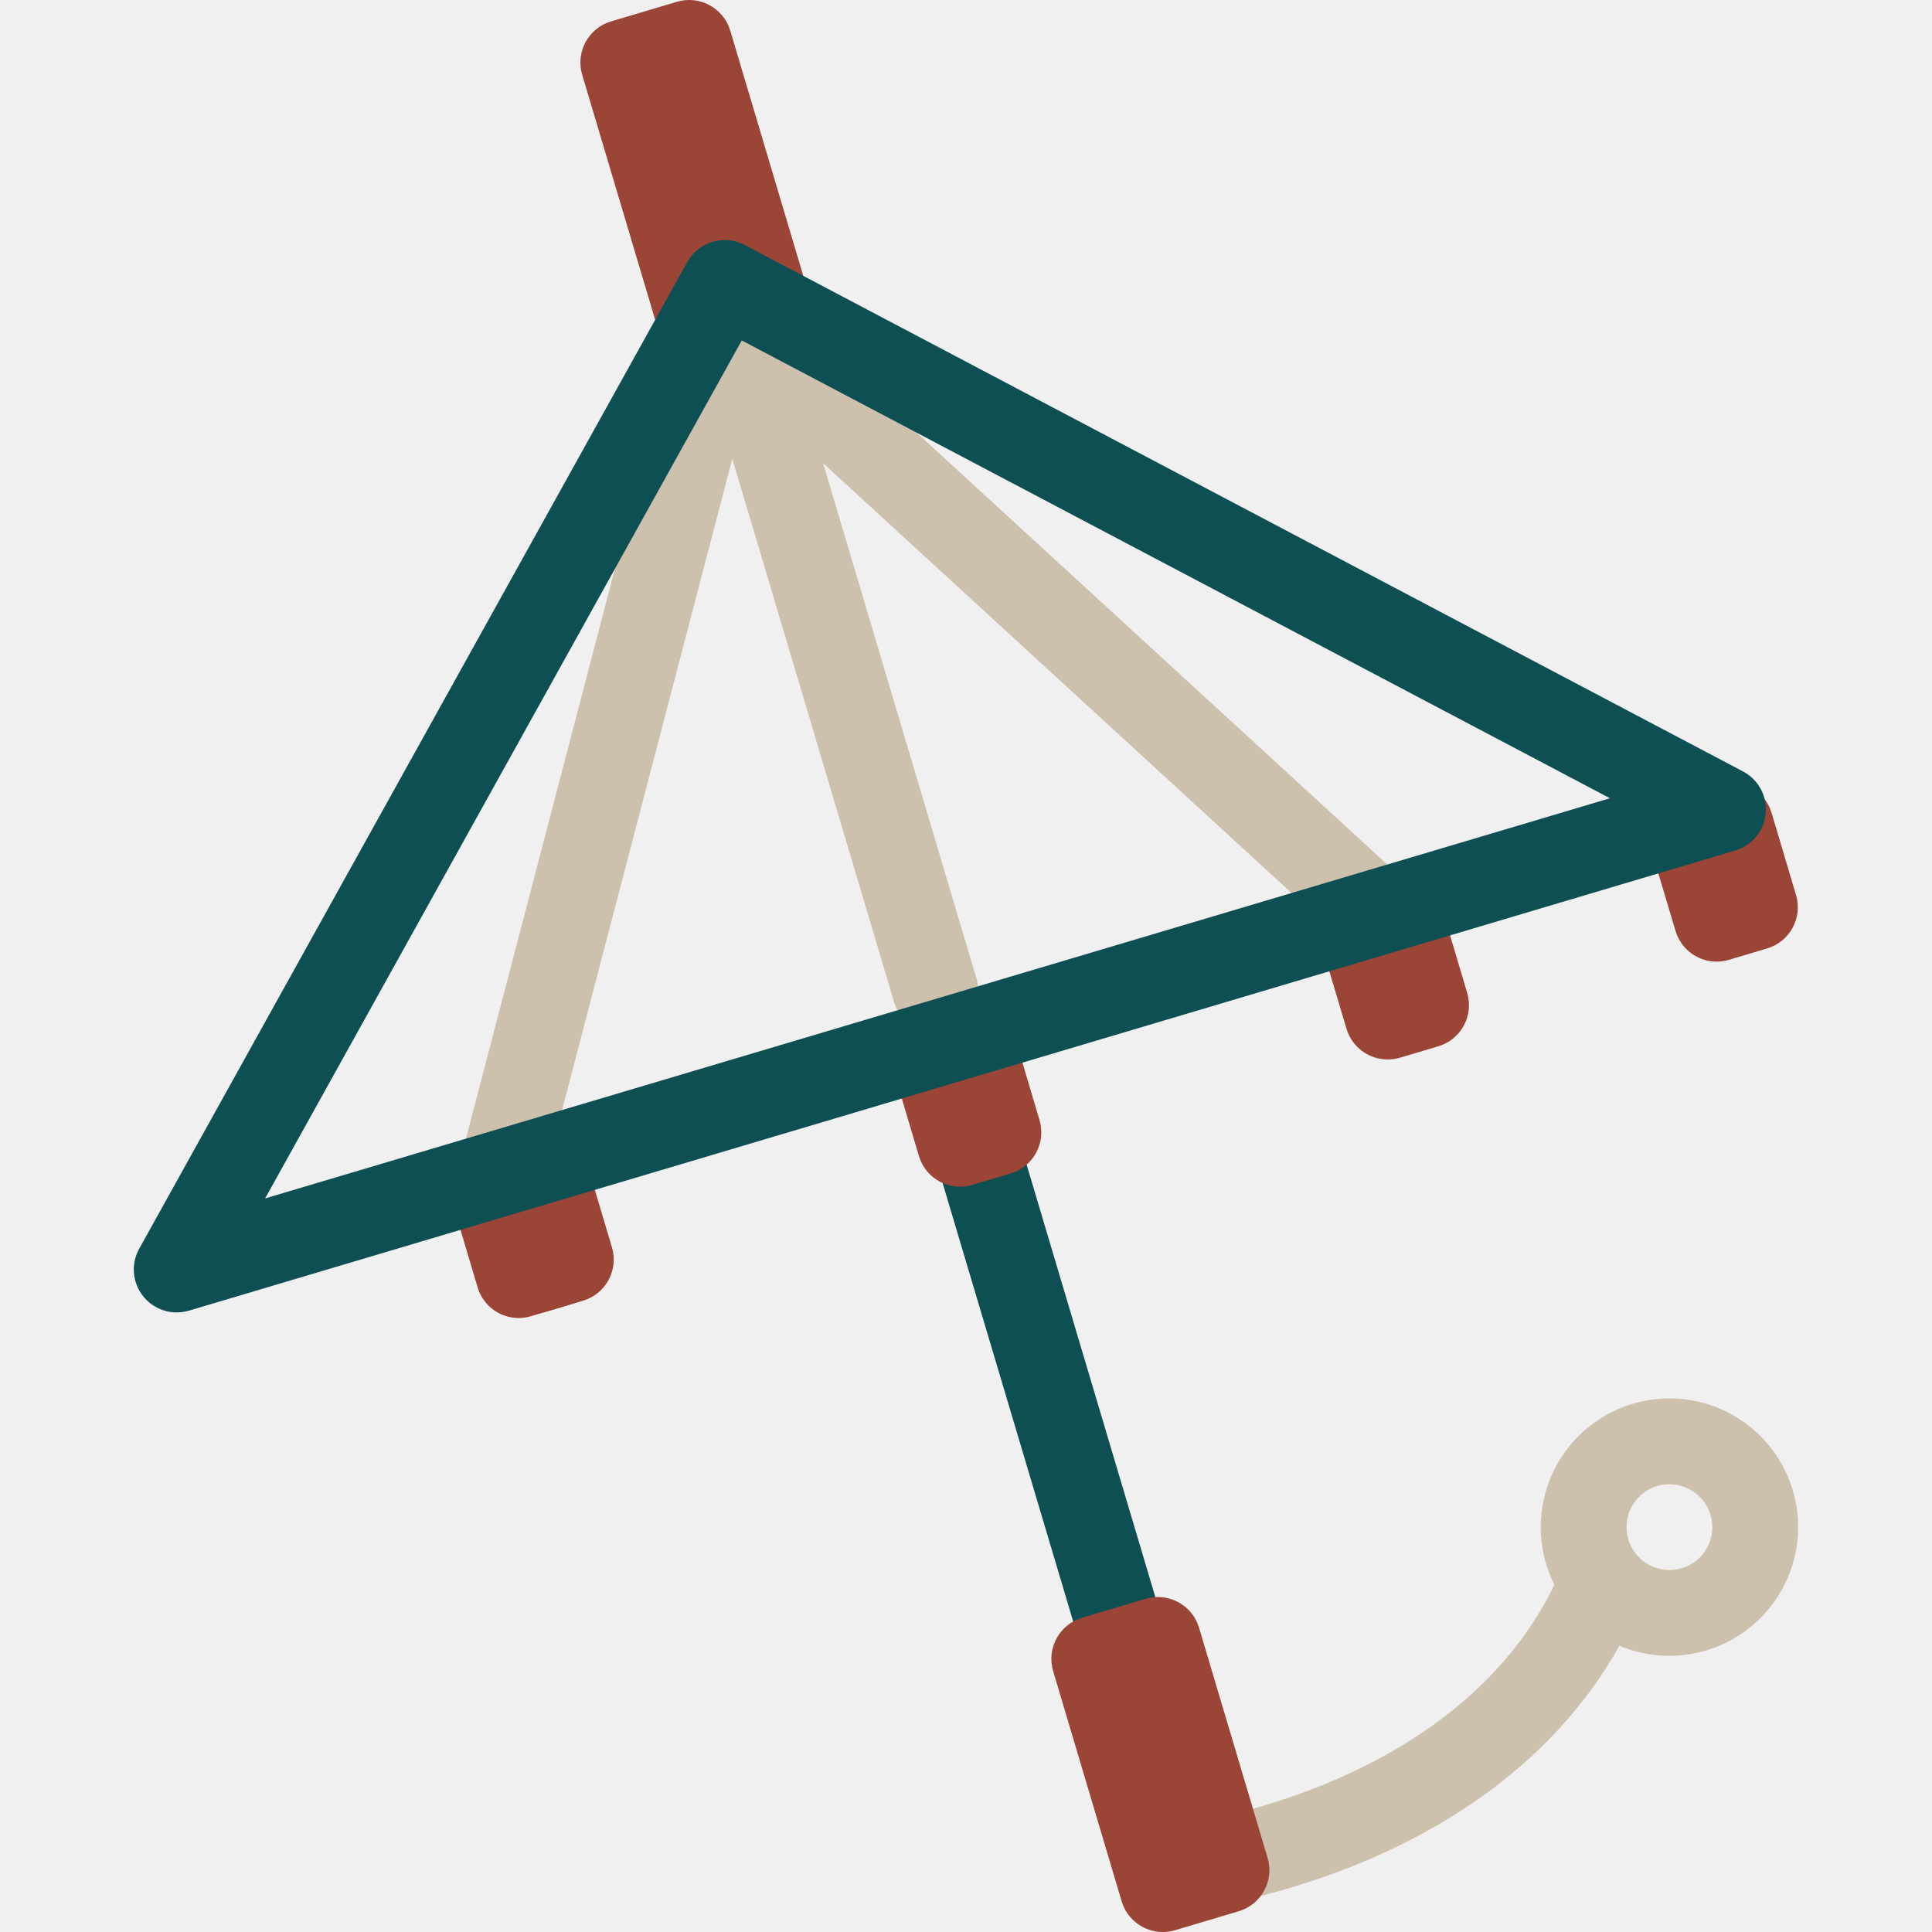
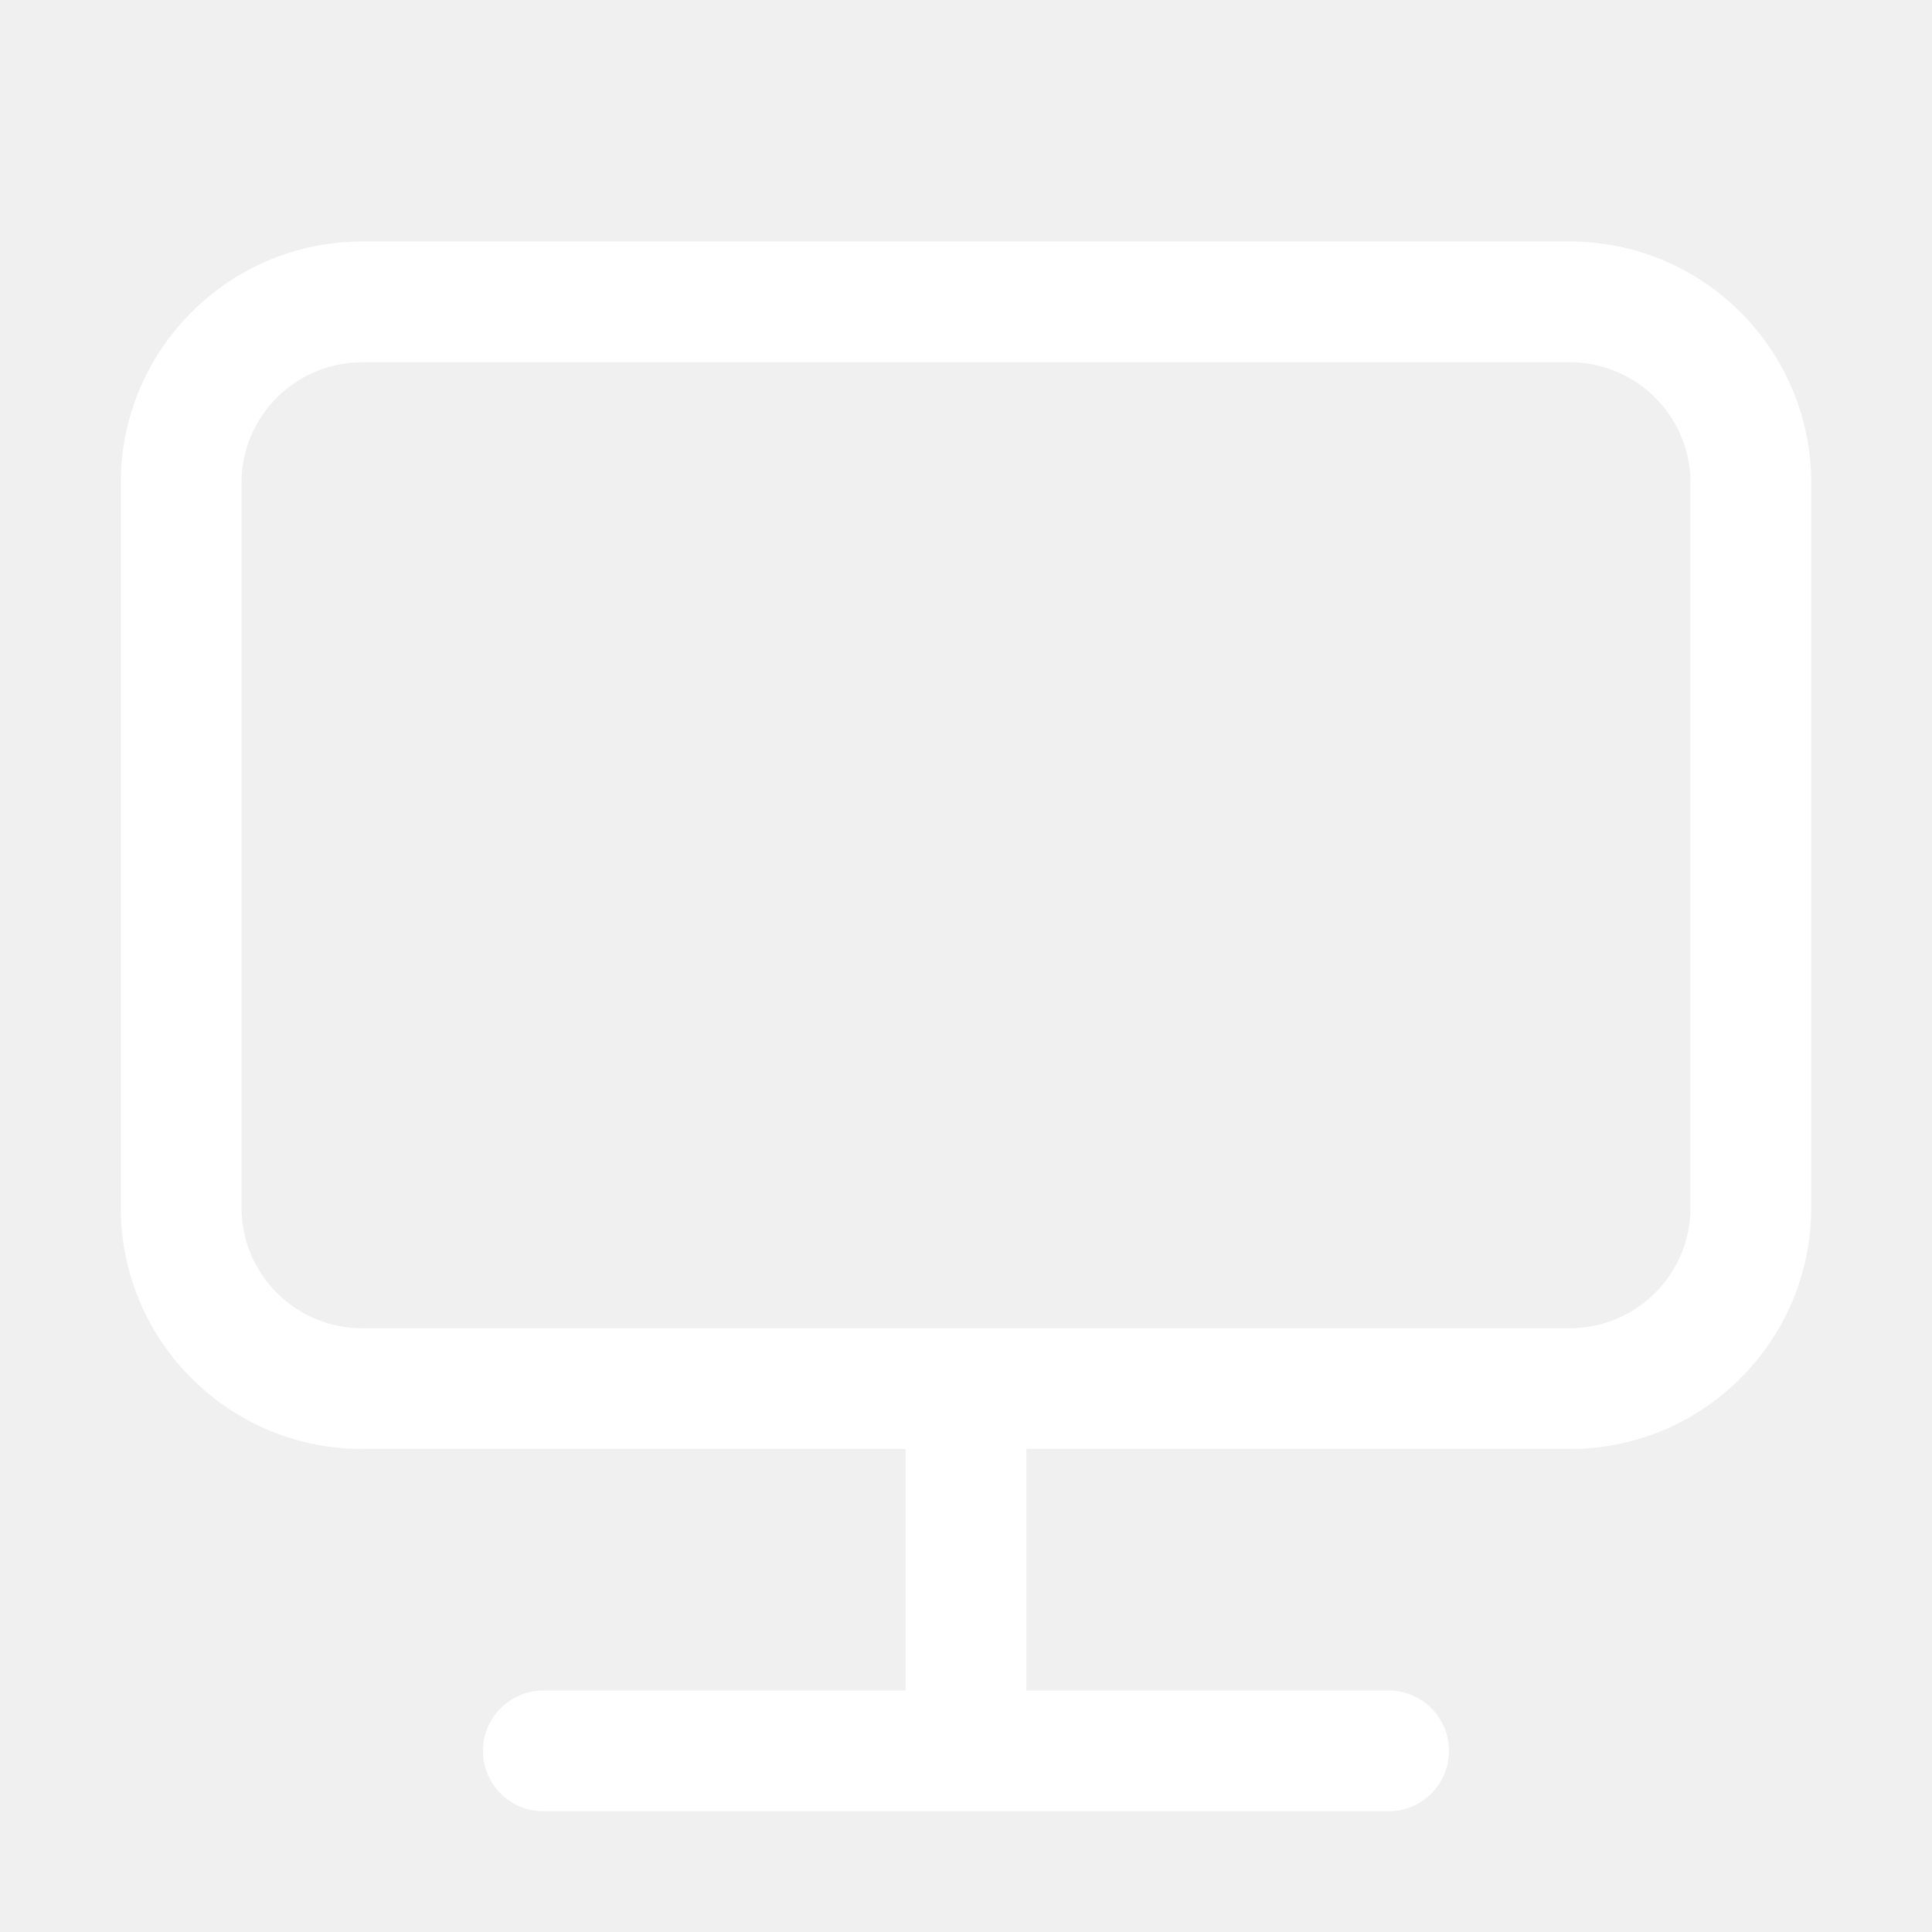
- <svg xmlns="http://www.w3.org/2000/svg" t="1711972696311" class="icon" viewBox="0 0 1024 1024" version="1.1" p-id="6076" width="200" height="200">
-   <path d="M618.588 1013.815a22.726 22.726 0 0 1-2.092-45.326c1.6-0.16 161.184-16.713 211.848-138.39a22.749 22.749 0 0 1 41.999 17.479c-61.284 147.203-241.982 165.494-249.698 166.157-0.663 0.046-1.36 0.08-2.058 0.08z" fill="#CDC1AD" p-id="6077" />
-   <path d="M594.262 888.217a22.737 22.737 0 0 1-21.72-16.244l-88.251-296.373a22.737 22.737 0 0 1 43.588-12.929l88.194 296.327a22.726 22.726 0 0 1-21.811 29.219z" fill="#0E4F53" p-id="6078" />
-   <path d="M508.834 628.973a22.714 22.714 0 0 1-21.788-16.256l-12.975-43.588a22.737 22.737 0 0 1 15.318-28.27l20.337-6.059a22.749 22.749 0 0 1 28.282 15.295l12.963 43.588a22.76 22.76 0 0 1-15.307 28.282l-20.348 6.059a23.092 23.092 0 0 1-6.482 0.949zM735.464 561.528a22.714 22.714 0 0 1-21.788-16.256l-13.009-43.565a22.726 22.726 0 0 1 15.33-28.27l20.337-6.047a22.863 22.863 0 0 1 28.35 15.318l12.963 43.565a22.76 22.76 0 0 1-15.307 28.282l-20.337 6.059a23.172 23.172 0 0 1-6.539 0.915zM909.863 509.686a22.714 22.714 0 0 1-21.788-16.256l-13.032-43.588a22.737 22.737 0 0 1 15.318-28.27l20.337-6.059a22.737 22.737 0 0 1 28.27 15.307l12.975 43.588a22.76 22.76 0 0 1-15.318 28.282l-20.337 6.059a23.149 23.149 0 0 1-6.424 0.937zM282.194 696.419a22.737 22.737 0 0 1-21.777-16.244l-12.975-43.577a22.76 22.76 0 0 1 15.318-28.282l20.337-6.047a22.749 22.749 0 0 1 28.282 15.272l12.963 43.588a22.76 22.76 0 0 1-15.33 28.282l-20.337 6.036a22.68 22.68 0 0 1-6.482 0.972z" fill="#9B4537" p-id="6079" />
-   <path d="M268.419 634.118a22.772 22.772 0 0 1-22.006-28.499l118.316-452.687a22.729 22.729 0 1 1 43.977 11.512l-118.316 452.687a22.726 22.726 0 0 1-21.971 16.987z" fill="#CDC1AD" p-id="6080" />
-   <path d="M721.666 499.237a22.566 22.566 0 0 1-15.364-5.979L374.343 188.701a22.727 22.727 0 1 1 30.728-33.494L737.03 459.787a22.737 22.737 0 0 1-15.364 39.484z" fill="#CDC1AD" p-id="6081" />
-   <path d="M371.885 195.331a22.749 22.749 0 0 1-21.788-16.256L308.566 39.6a22.737 22.737 0 0 1 15.318-28.27l34.866-10.38a22.772 22.772 0 0 1 28.304 15.295l41.542 139.464a22.749 22.749 0 0 1-15.295 28.27l-34.866 10.391a22.863 22.863 0 0 1-6.55 0.96z" fill="#9B4537" p-id="6082" />
-   <path d="M495.642 547.524a22.76 22.76 0 0 1-21.72-16.256l-108.999-366.105a22.737 22.737 0 0 1 43.588-12.963l108.942 366.105a22.749 22.749 0 0 1-21.811 29.219z" fill="#CDC1AD" p-id="6083" />
-   <path d="M274.946 698.591a22.714 22.714 0 0 1-21.8-16.256l-12.963-43.588A22.737 22.737 0 0 1 255.513 610.466l20.337-6.036a22.794 22.794 0 0 1 28.259 15.318l12.963 43.52a22.749 22.749 0 0 1-15.307 28.282l-20.337 6.059a23.149 23.149 0 0 1-6.482 0.983z" fill="#9B4537" p-id="6084" />
-   <path d="M93.654 695.608a22.737 22.737 0 0 1-19.868-33.78L364.249 138.917a22.726 22.726 0 0 1 30.488-9.065l529.106 279.031a22.737 22.737 0 0 1-4.127 41.908L100.147 694.67a22.989 22.989 0 0 1-6.493 0.937z m299.505-515.16l-252.636 454.733 712.799-212.088z" fill="#0E4F53" p-id="6085" />
-   <path d="M616.302 1024a22.737 22.737 0 0 1-21.8-16.256l-36.318-122.031a22.737 22.737 0 0 1 15.307-28.27l33.791-10.06a22.726 22.726 0 0 1 28.224 15.318l36.352 122.02a22.749 22.749 0 0 1-15.307 28.282l-33.769 10.048a22.749 22.749 0 0 1-6.482 0.949z" fill="#9B4537" p-id="6086" />
-   <path d="M884.85 877.62a68.212 68.212 0 1 1 68.212-68.212 68.303 68.303 0 0 1-68.212 68.212z m0-90.949a22.737 22.737 0 1 0 22.726 22.737 22.76 22.76 0 0 0-22.726-22.68z" fill="#CDC1AD" p-id="6087" />
+ <svg xmlns="http://www.w3.org/2000/svg" viewBox="0 0 1024 1024" data-v-ea893728="">
+   <path fill="white" d="M544 768v128h192a32 32 0 1 1 0 64H288a32 32 0 1 1 0-64h192V768H192A128 128 0 0 1 64 640V256a128 128 0 0 1 128-128h640a128 128 0 0 1 128 128v384a128 128 0 0 1-128 128zM192 192a64 64 0 0 0-64 64v384a64 64 0 0 0 64 64h640a64 64 0 0 0 64-64V256a64 64 0 0 0-64-64z" />
</svg>
